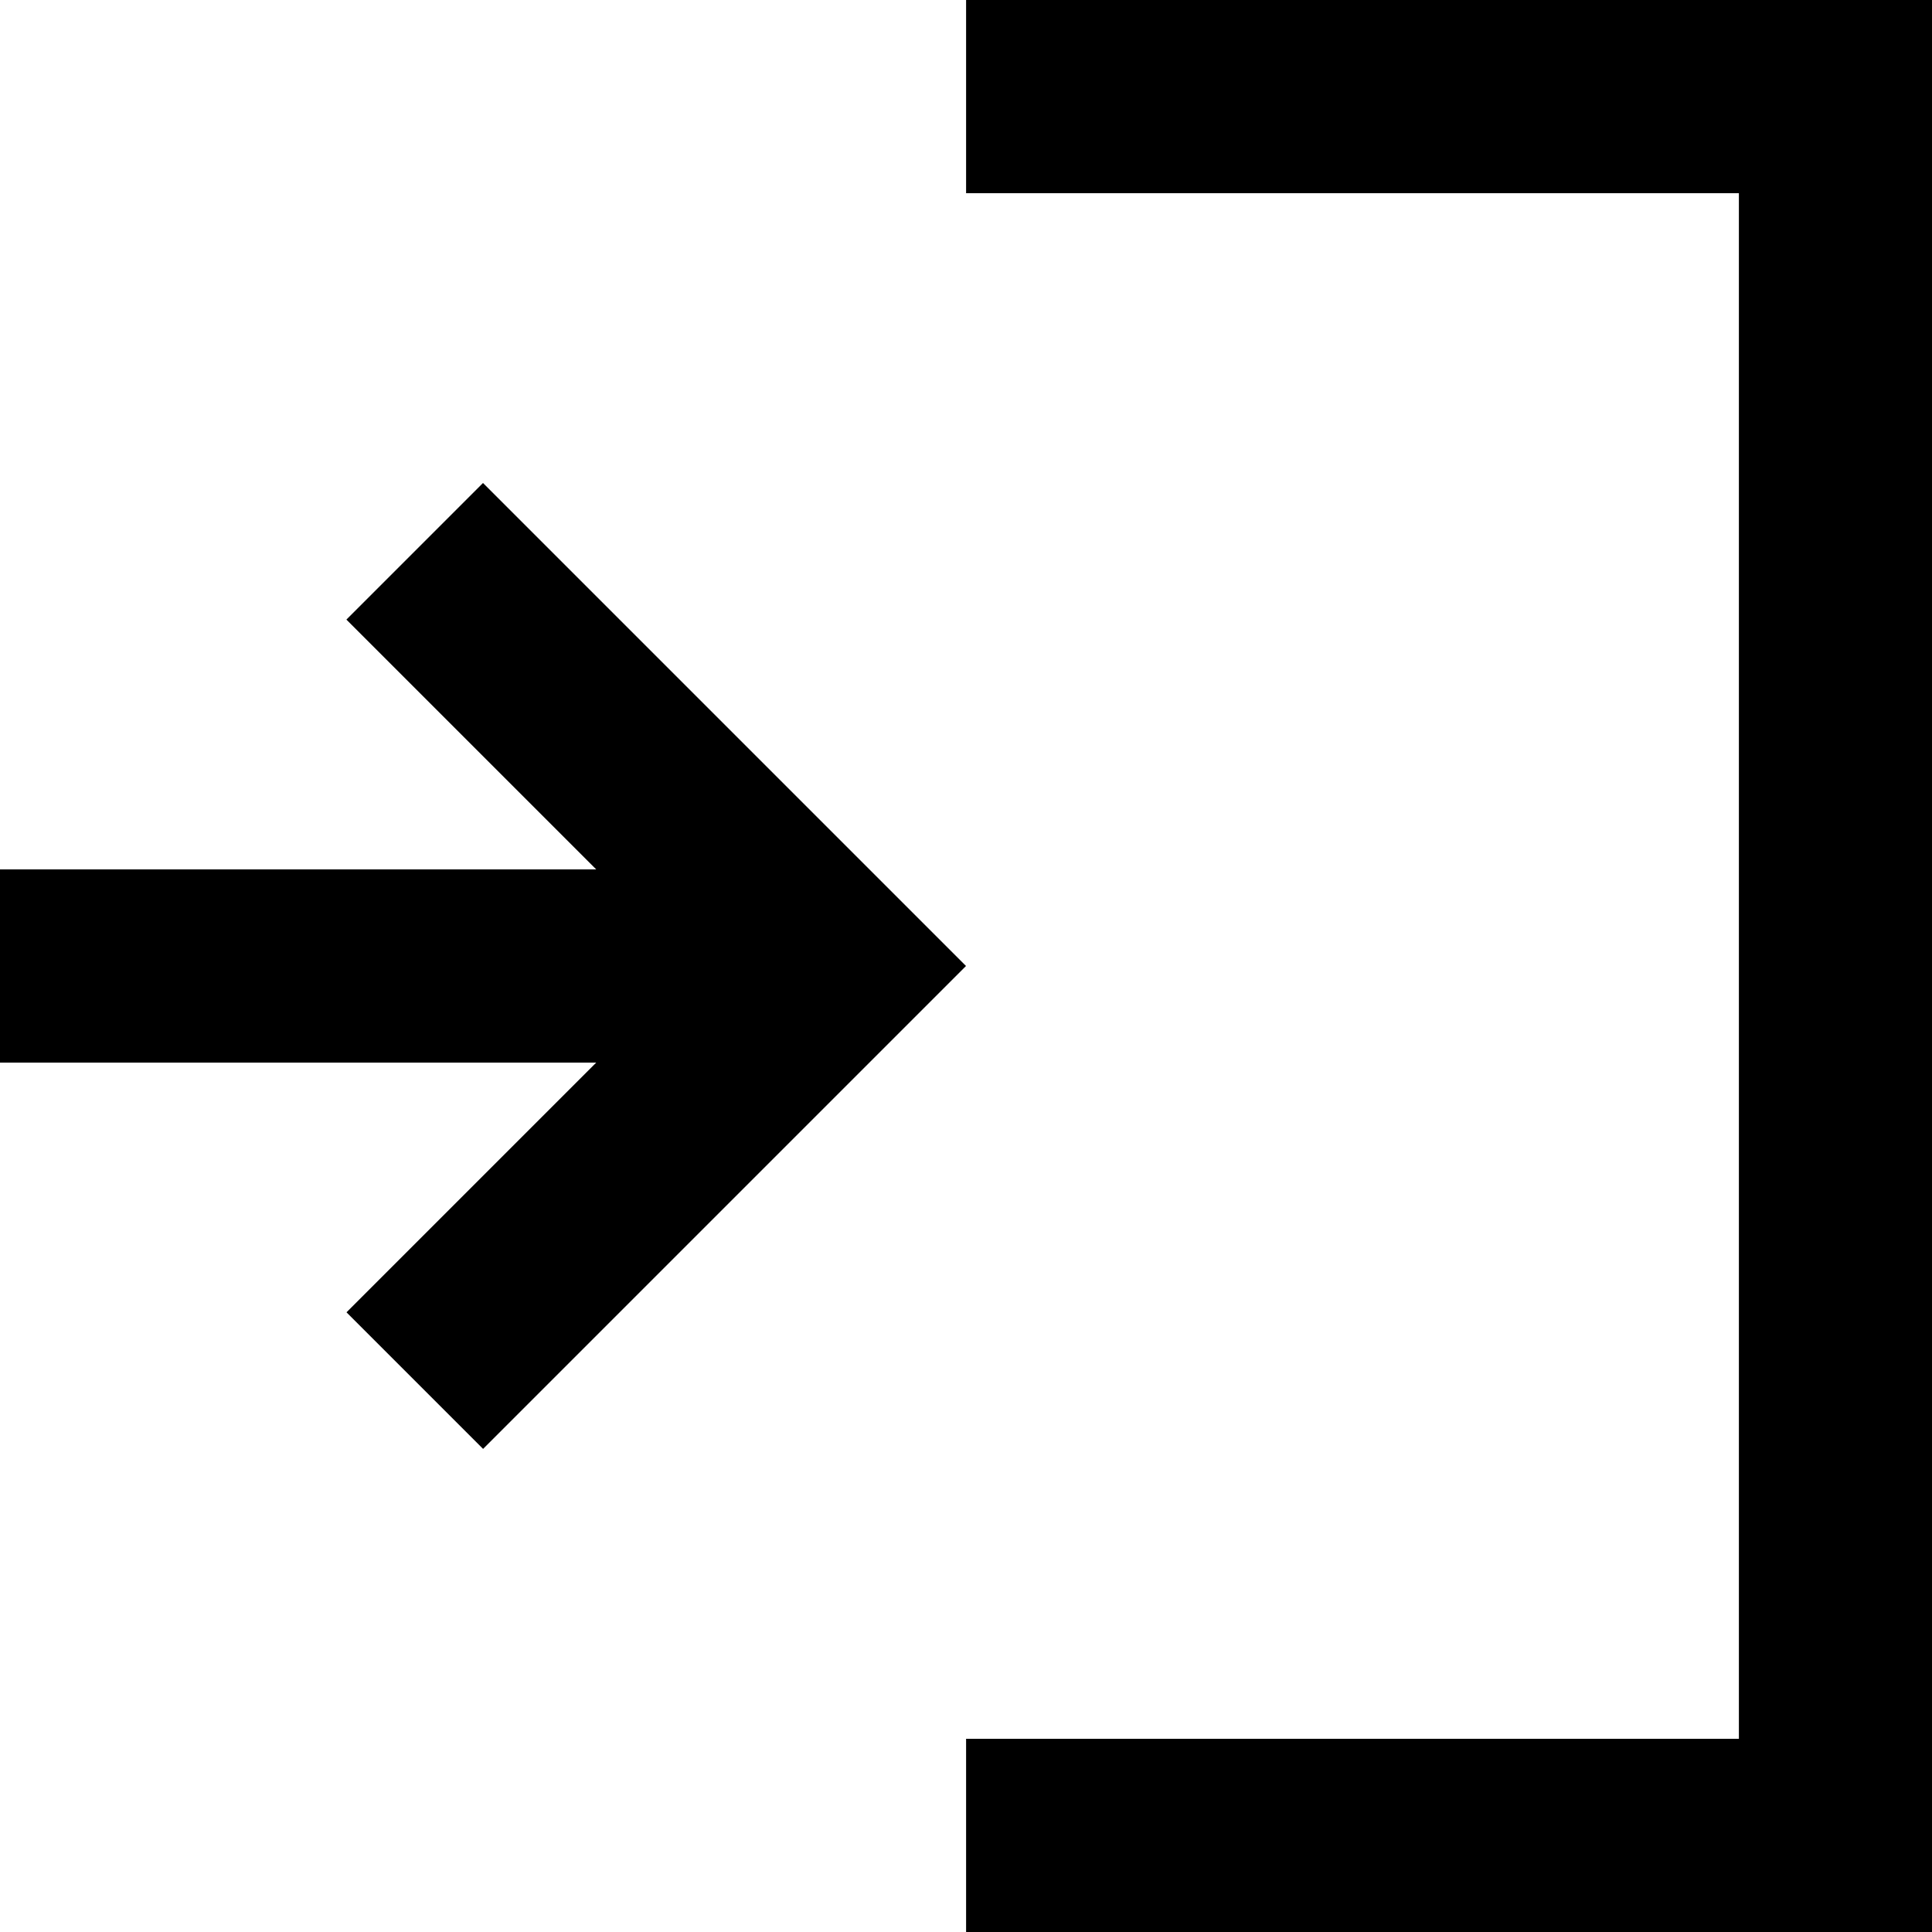
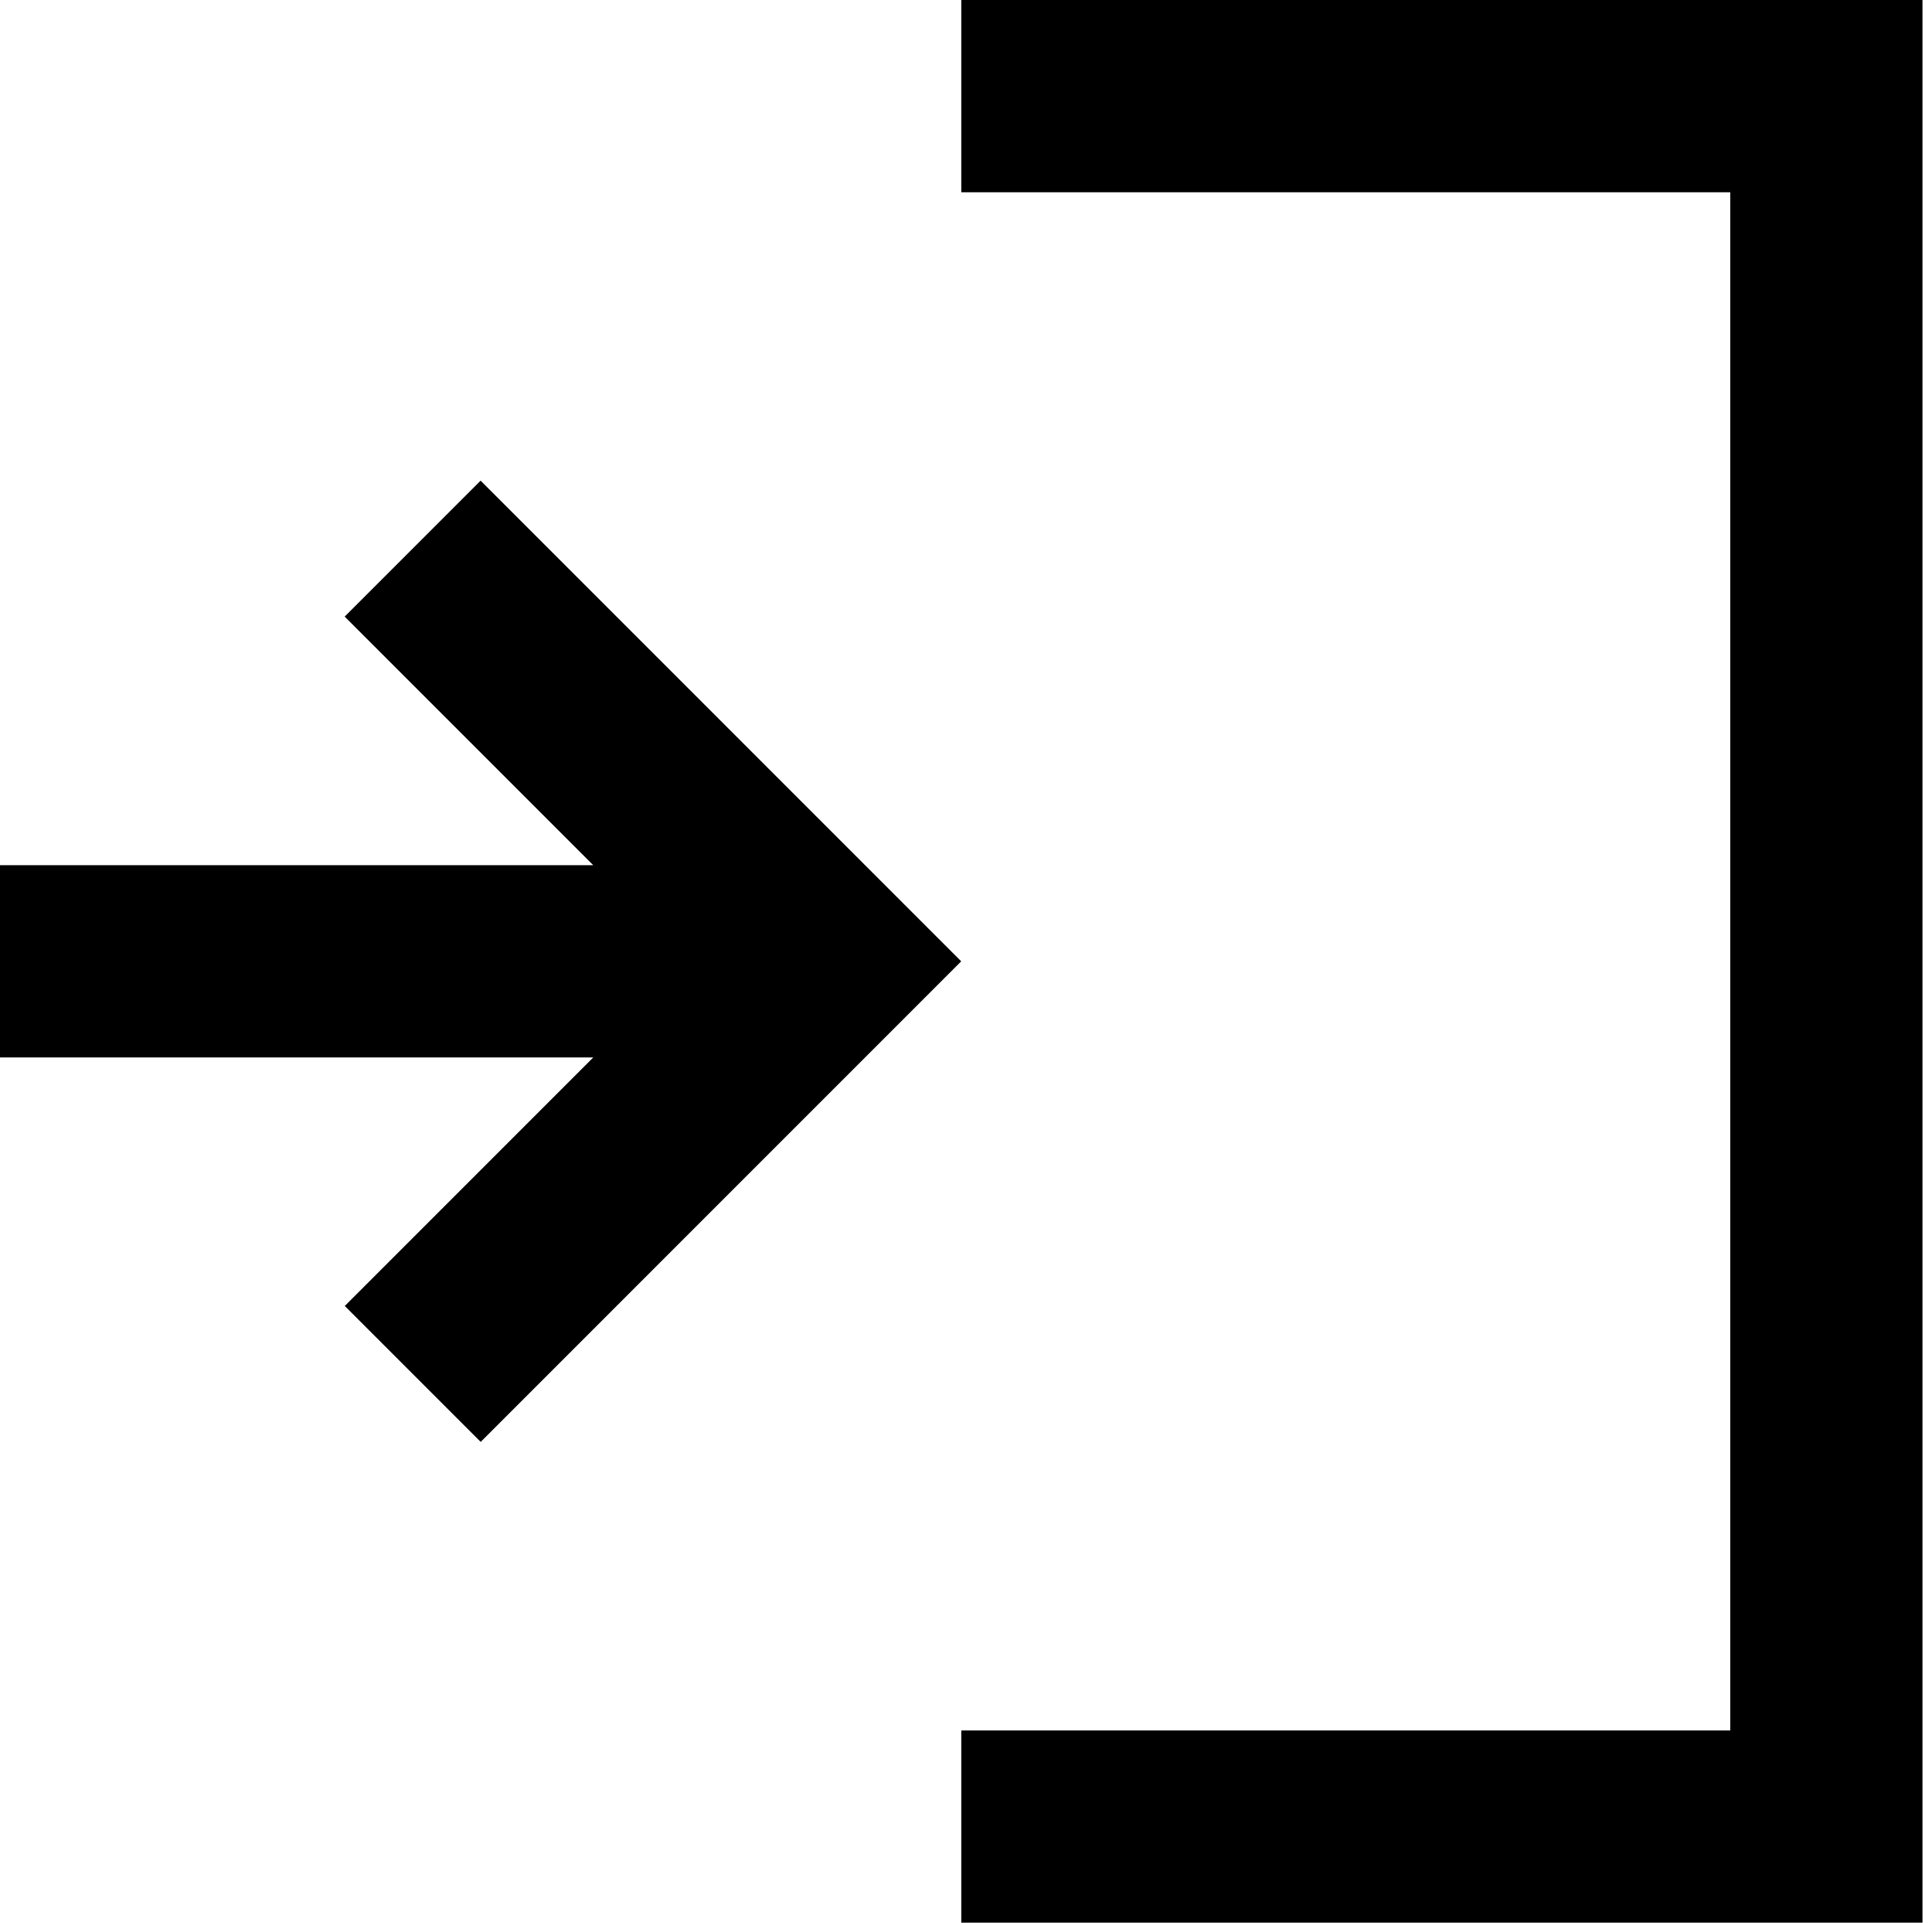
- <svg xmlns="http://www.w3.org/2000/svg" width="200" height="200" viewBox="0 0 200 200" fill="none">
+ <svg xmlns="http://www.w3.org/2000/svg" width="201" height="200" viewBox="0 0 201 200" fill="none">
  <path d="M200.01 0H100.01V20H180.01V180H100.01V200H200.01V0Z" fill="black" />
  <path d="M50 50L35.86 64.14L61.72 90H0V110H61.72L35.87 135.85L50.01 149.99L100 100L50 50Z" fill="black" />
</svg>
